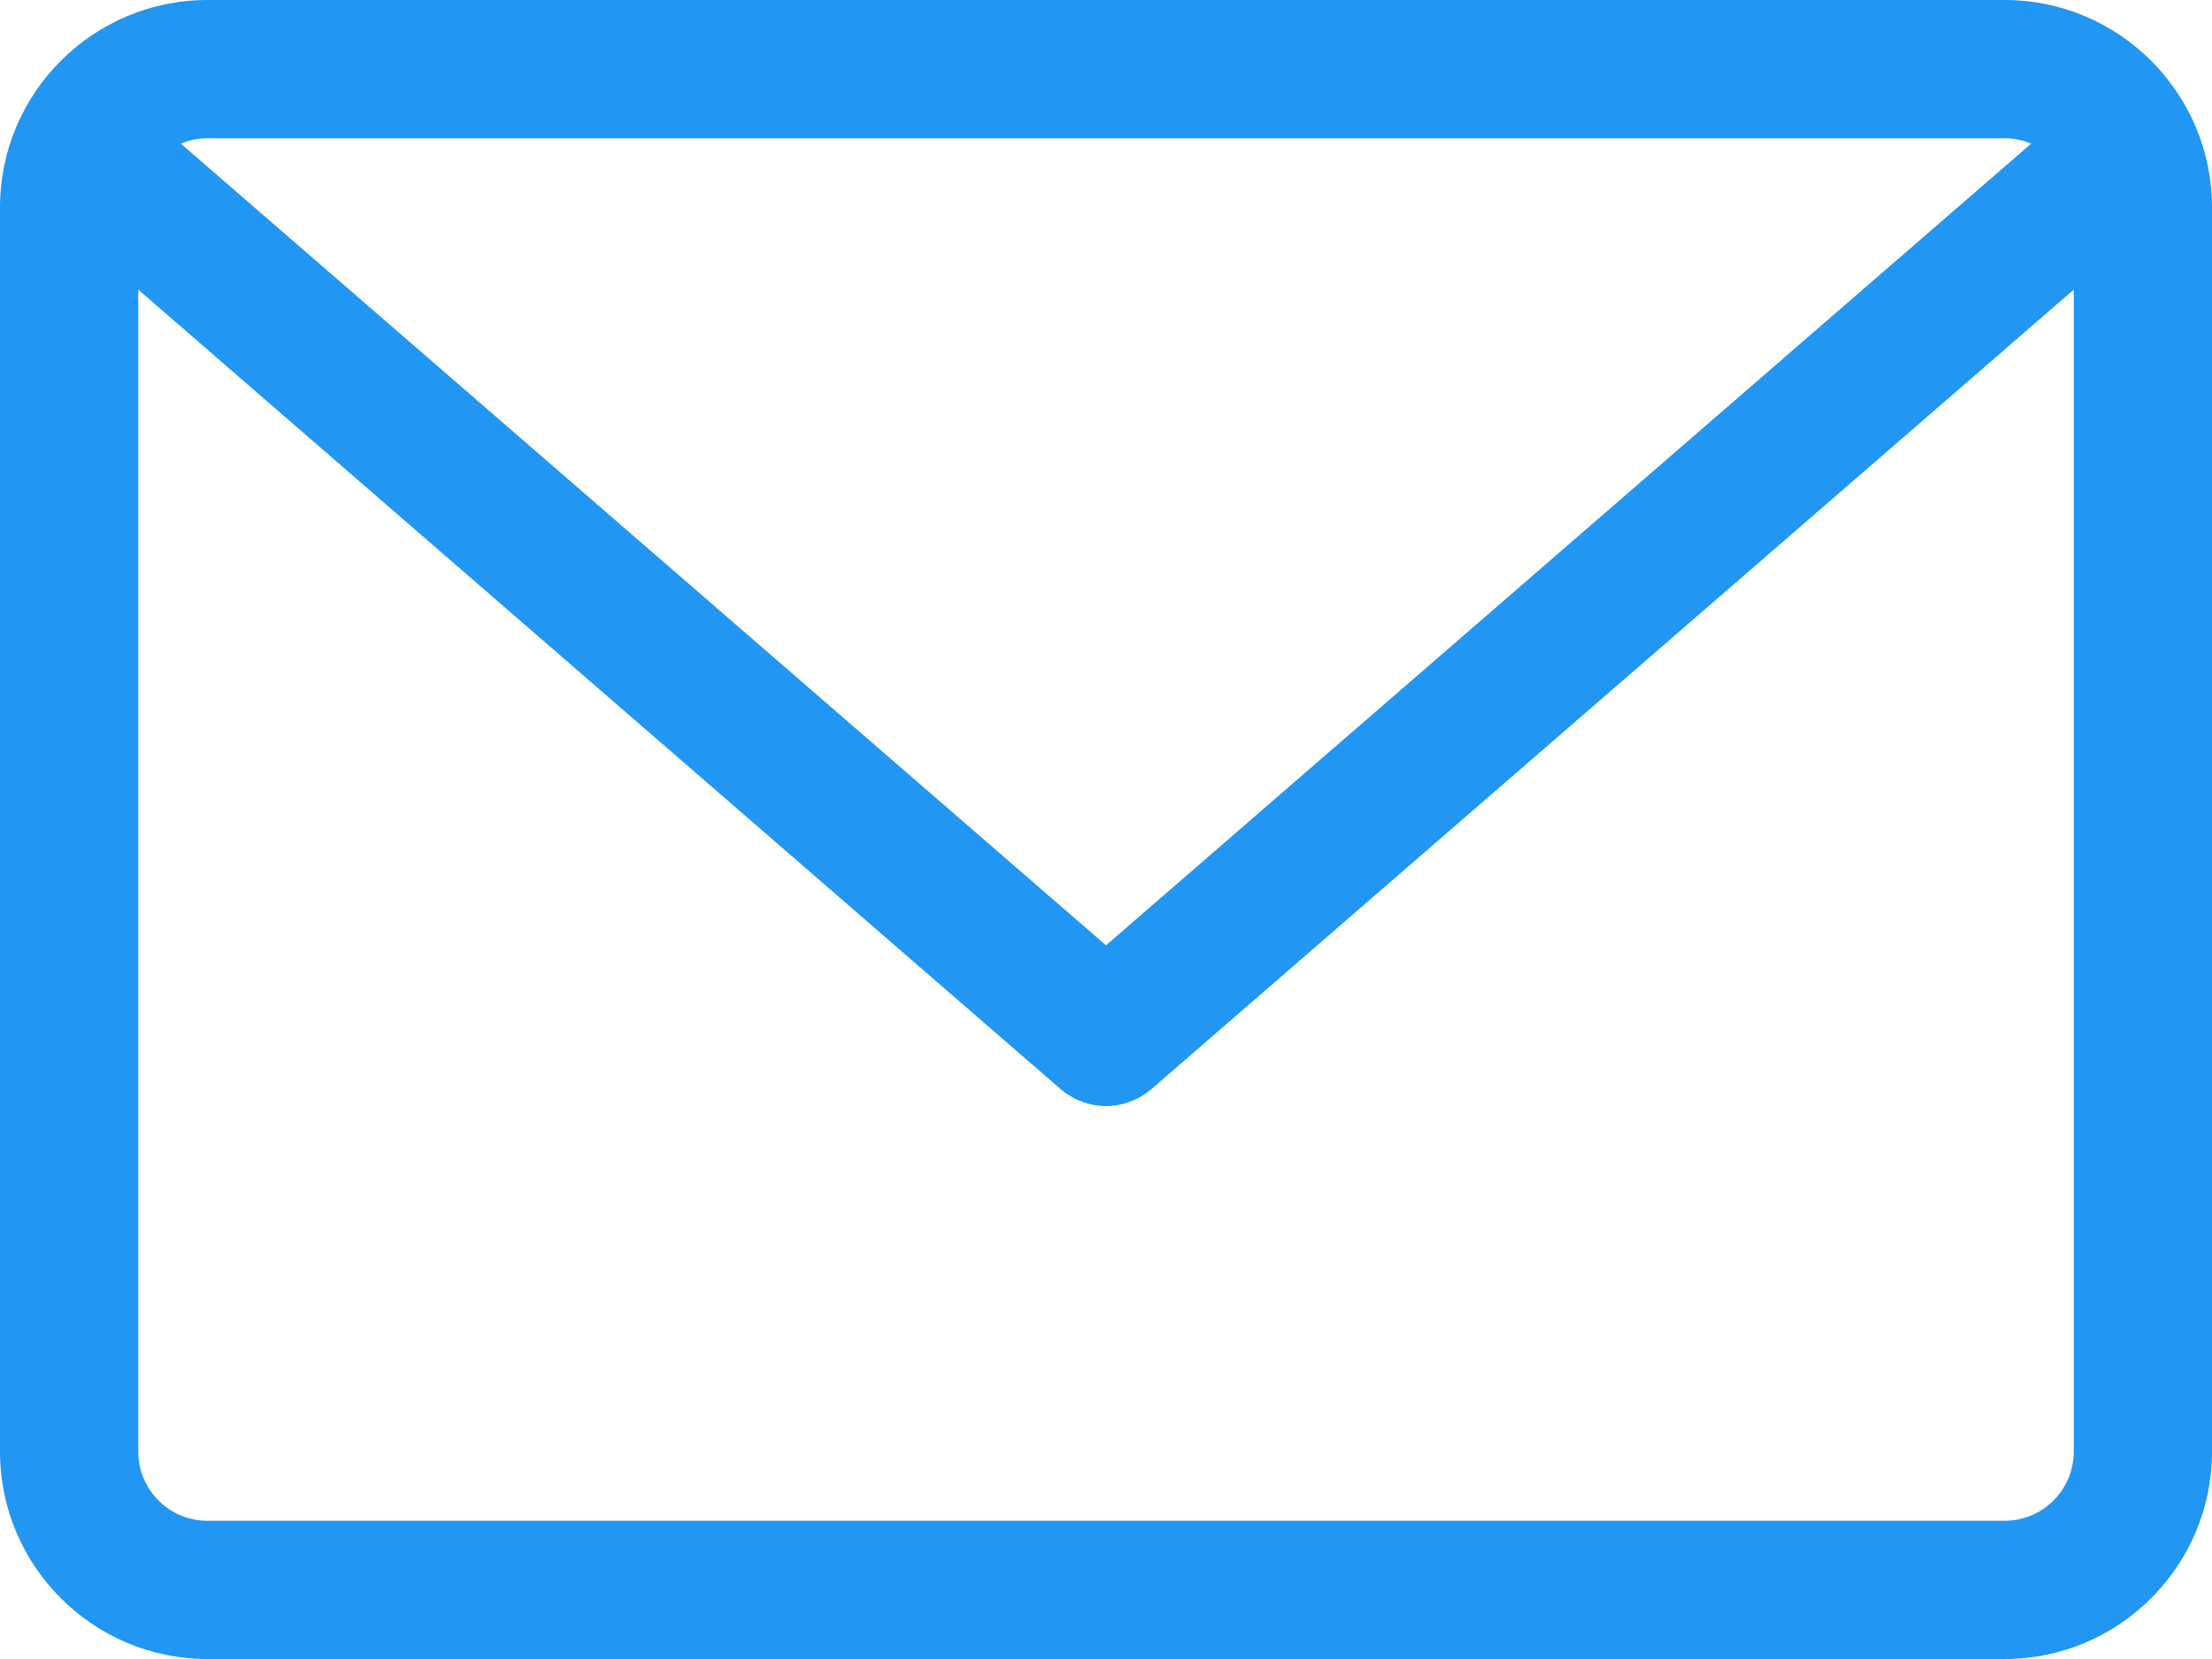
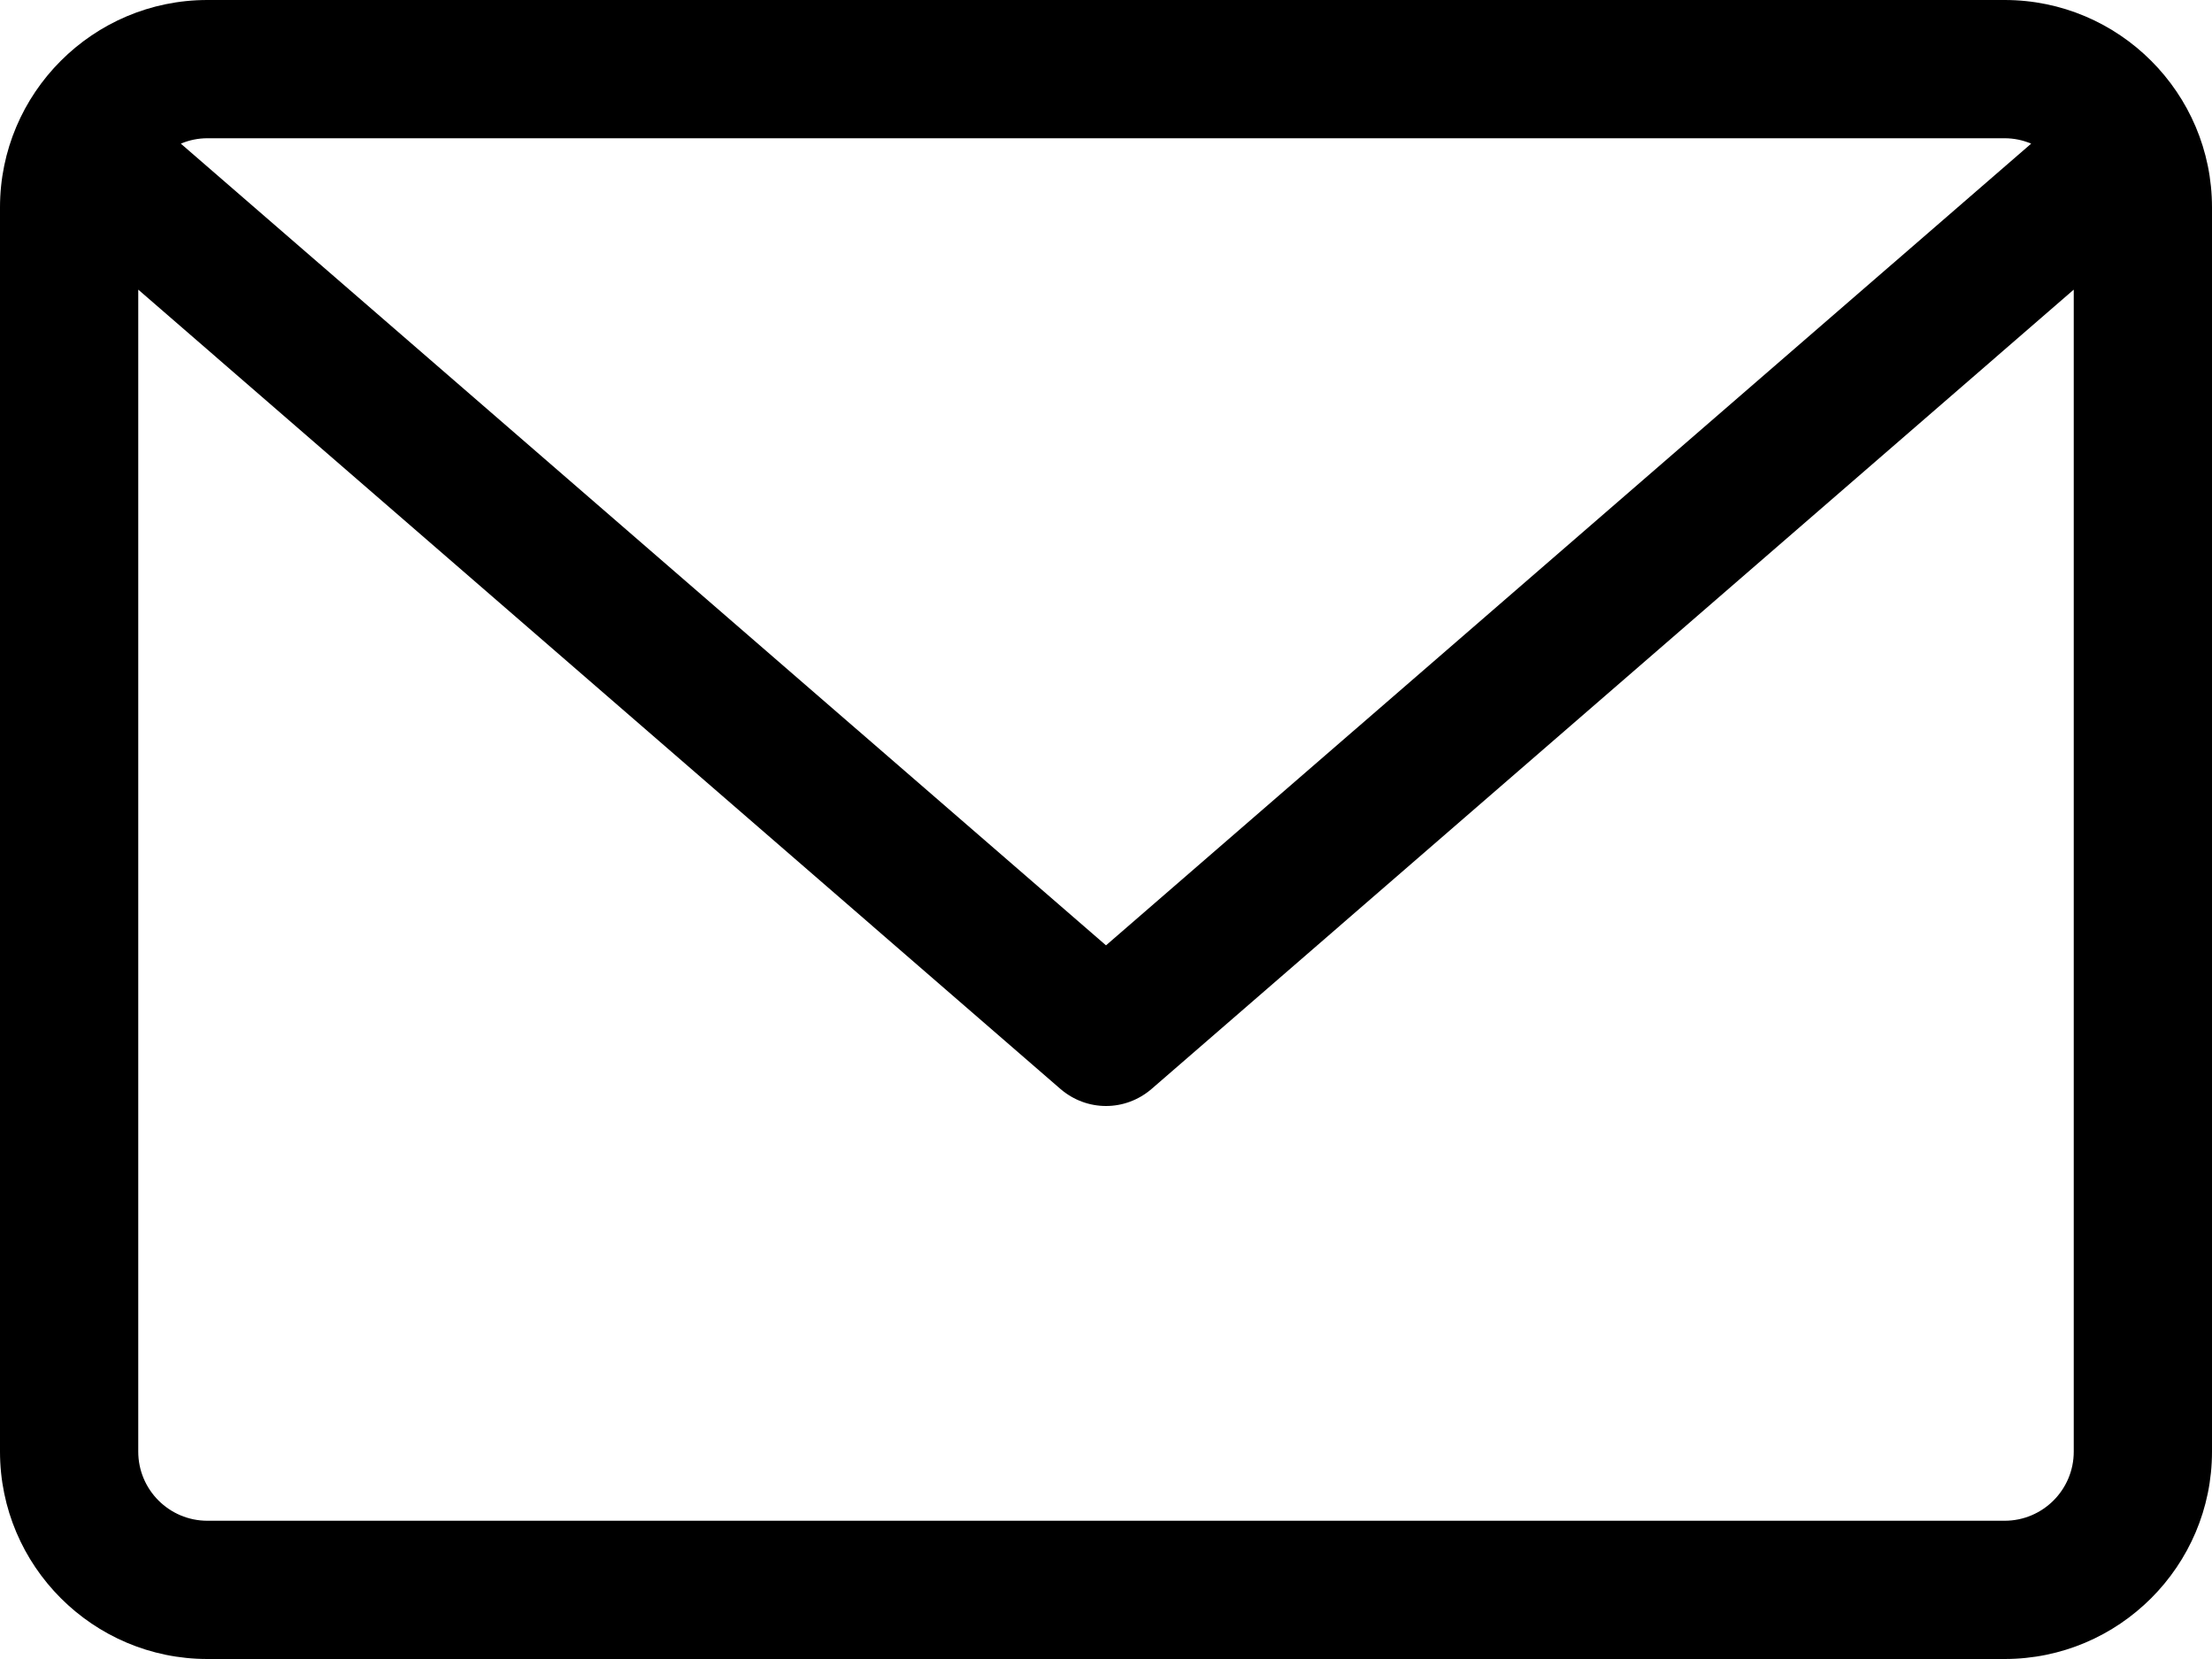
- <svg xmlns="http://www.w3.org/2000/svg" width="16" height="12" viewBox="0 0 16 12" fill="none">
-   <path d="M14.5 0H1.5C0.673 0 0 0.673 0 1.5V10.5C0 11.327 0.673 12 1.5 12H14.5C15.327 12 16 11.327 16 10.5V1.5C16 0.673 15.327 0 14.5 0ZM14.5 1C14.568 1 14.633 1.014 14.692 1.039L8 6.838L1.308 1.039C1.367 1.014 1.432 1 1.5 1H14.5ZM14.5 11H1.5C1.224 11 1 10.776 1 10.5V2.095L7.672 7.878C7.767 7.959 7.883 8 8 8C8.117 8 8.233 7.959 8.328 7.878L15 2.095V10.5C15 10.776 14.776 11 14.5 11Z" fill="#2196F3" />
+ <svg xmlns="http://www.w3.org/2000/svg" width="16" height="12" viewBox="0 0 16 12">
+   <path d="M14.5 0H1.5C0.673 0 0 0.673 0 1.5V10.5C0 11.327 0.673 12 1.5 12H14.5C15.327 12 16 11.327 16 10.5V1.5C16 0.673 15.327 0 14.5 0ZM14.5 1C14.568 1 14.633 1.014 14.692 1.039L8 6.838L1.308 1.039C1.367 1.014 1.432 1 1.5 1H14.5ZM14.5 11H1.5C1.224 11 1 10.776 1 10.5V2.095L7.672 7.878C7.767 7.959 7.883 8 8 8C8.117 8 8.233 7.959 8.328 7.878L15 2.095V10.5C15 10.776 14.776 11 14.5 11Z" fill="" />
</svg>
